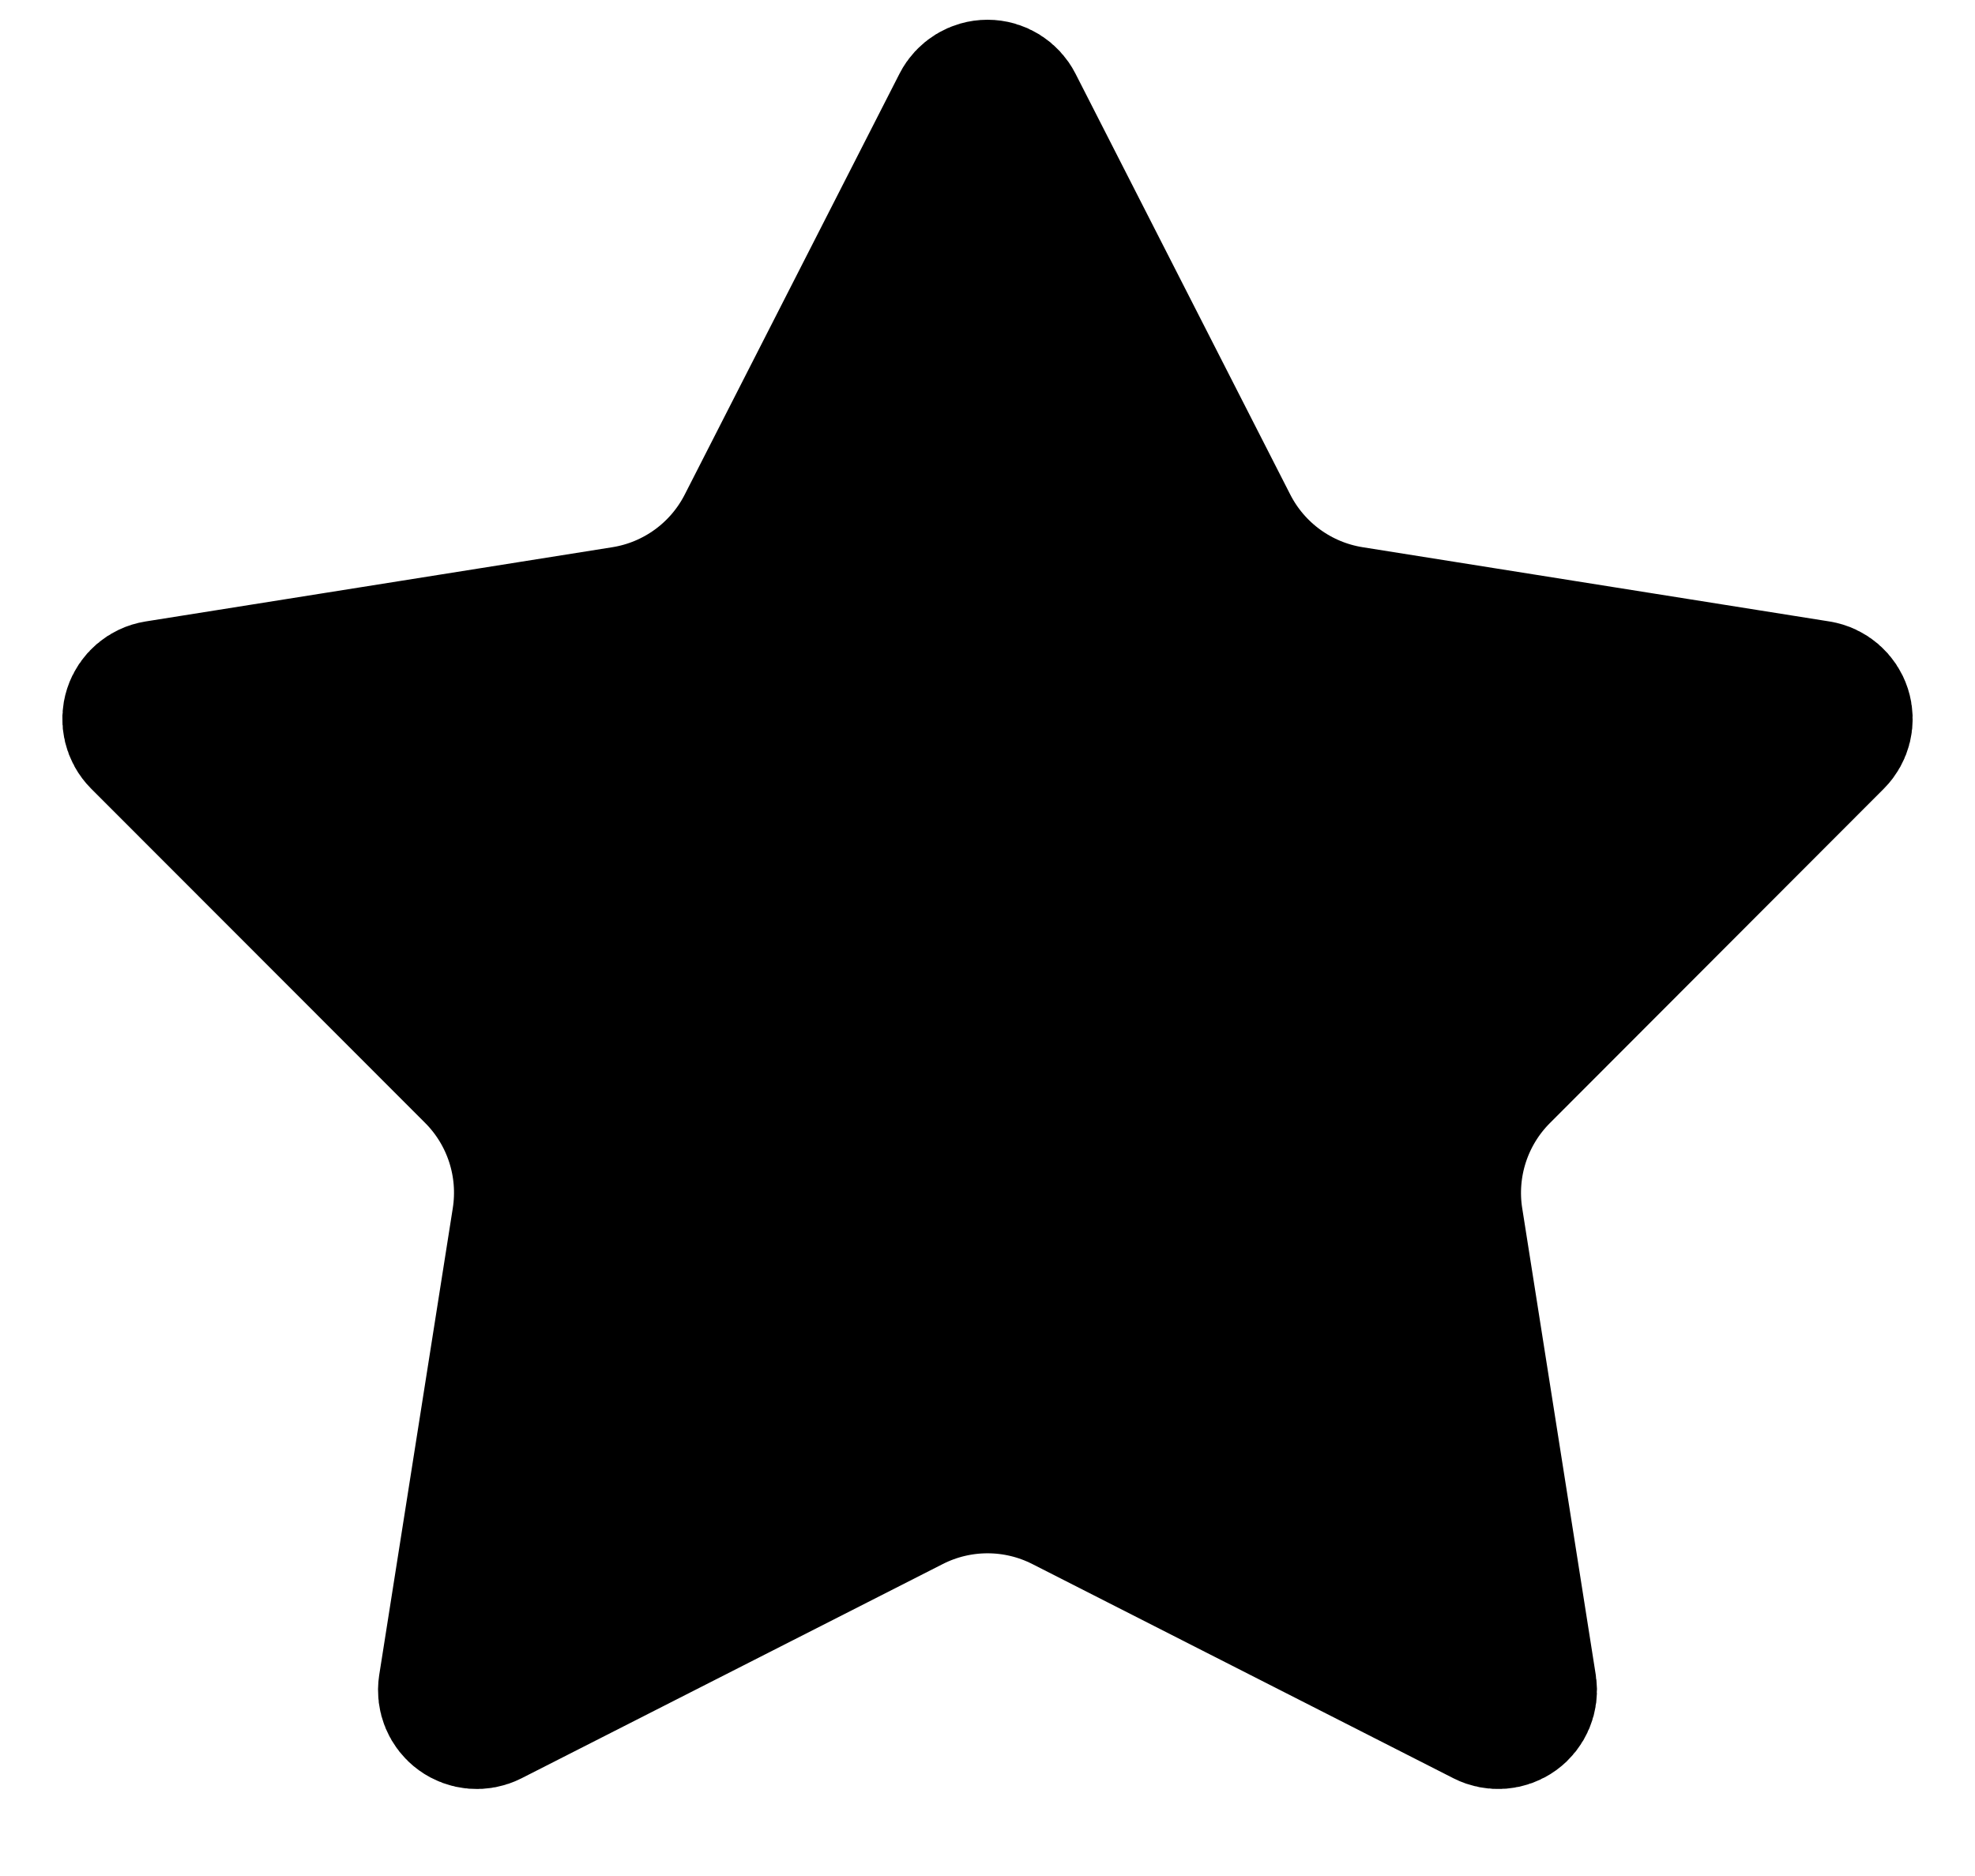
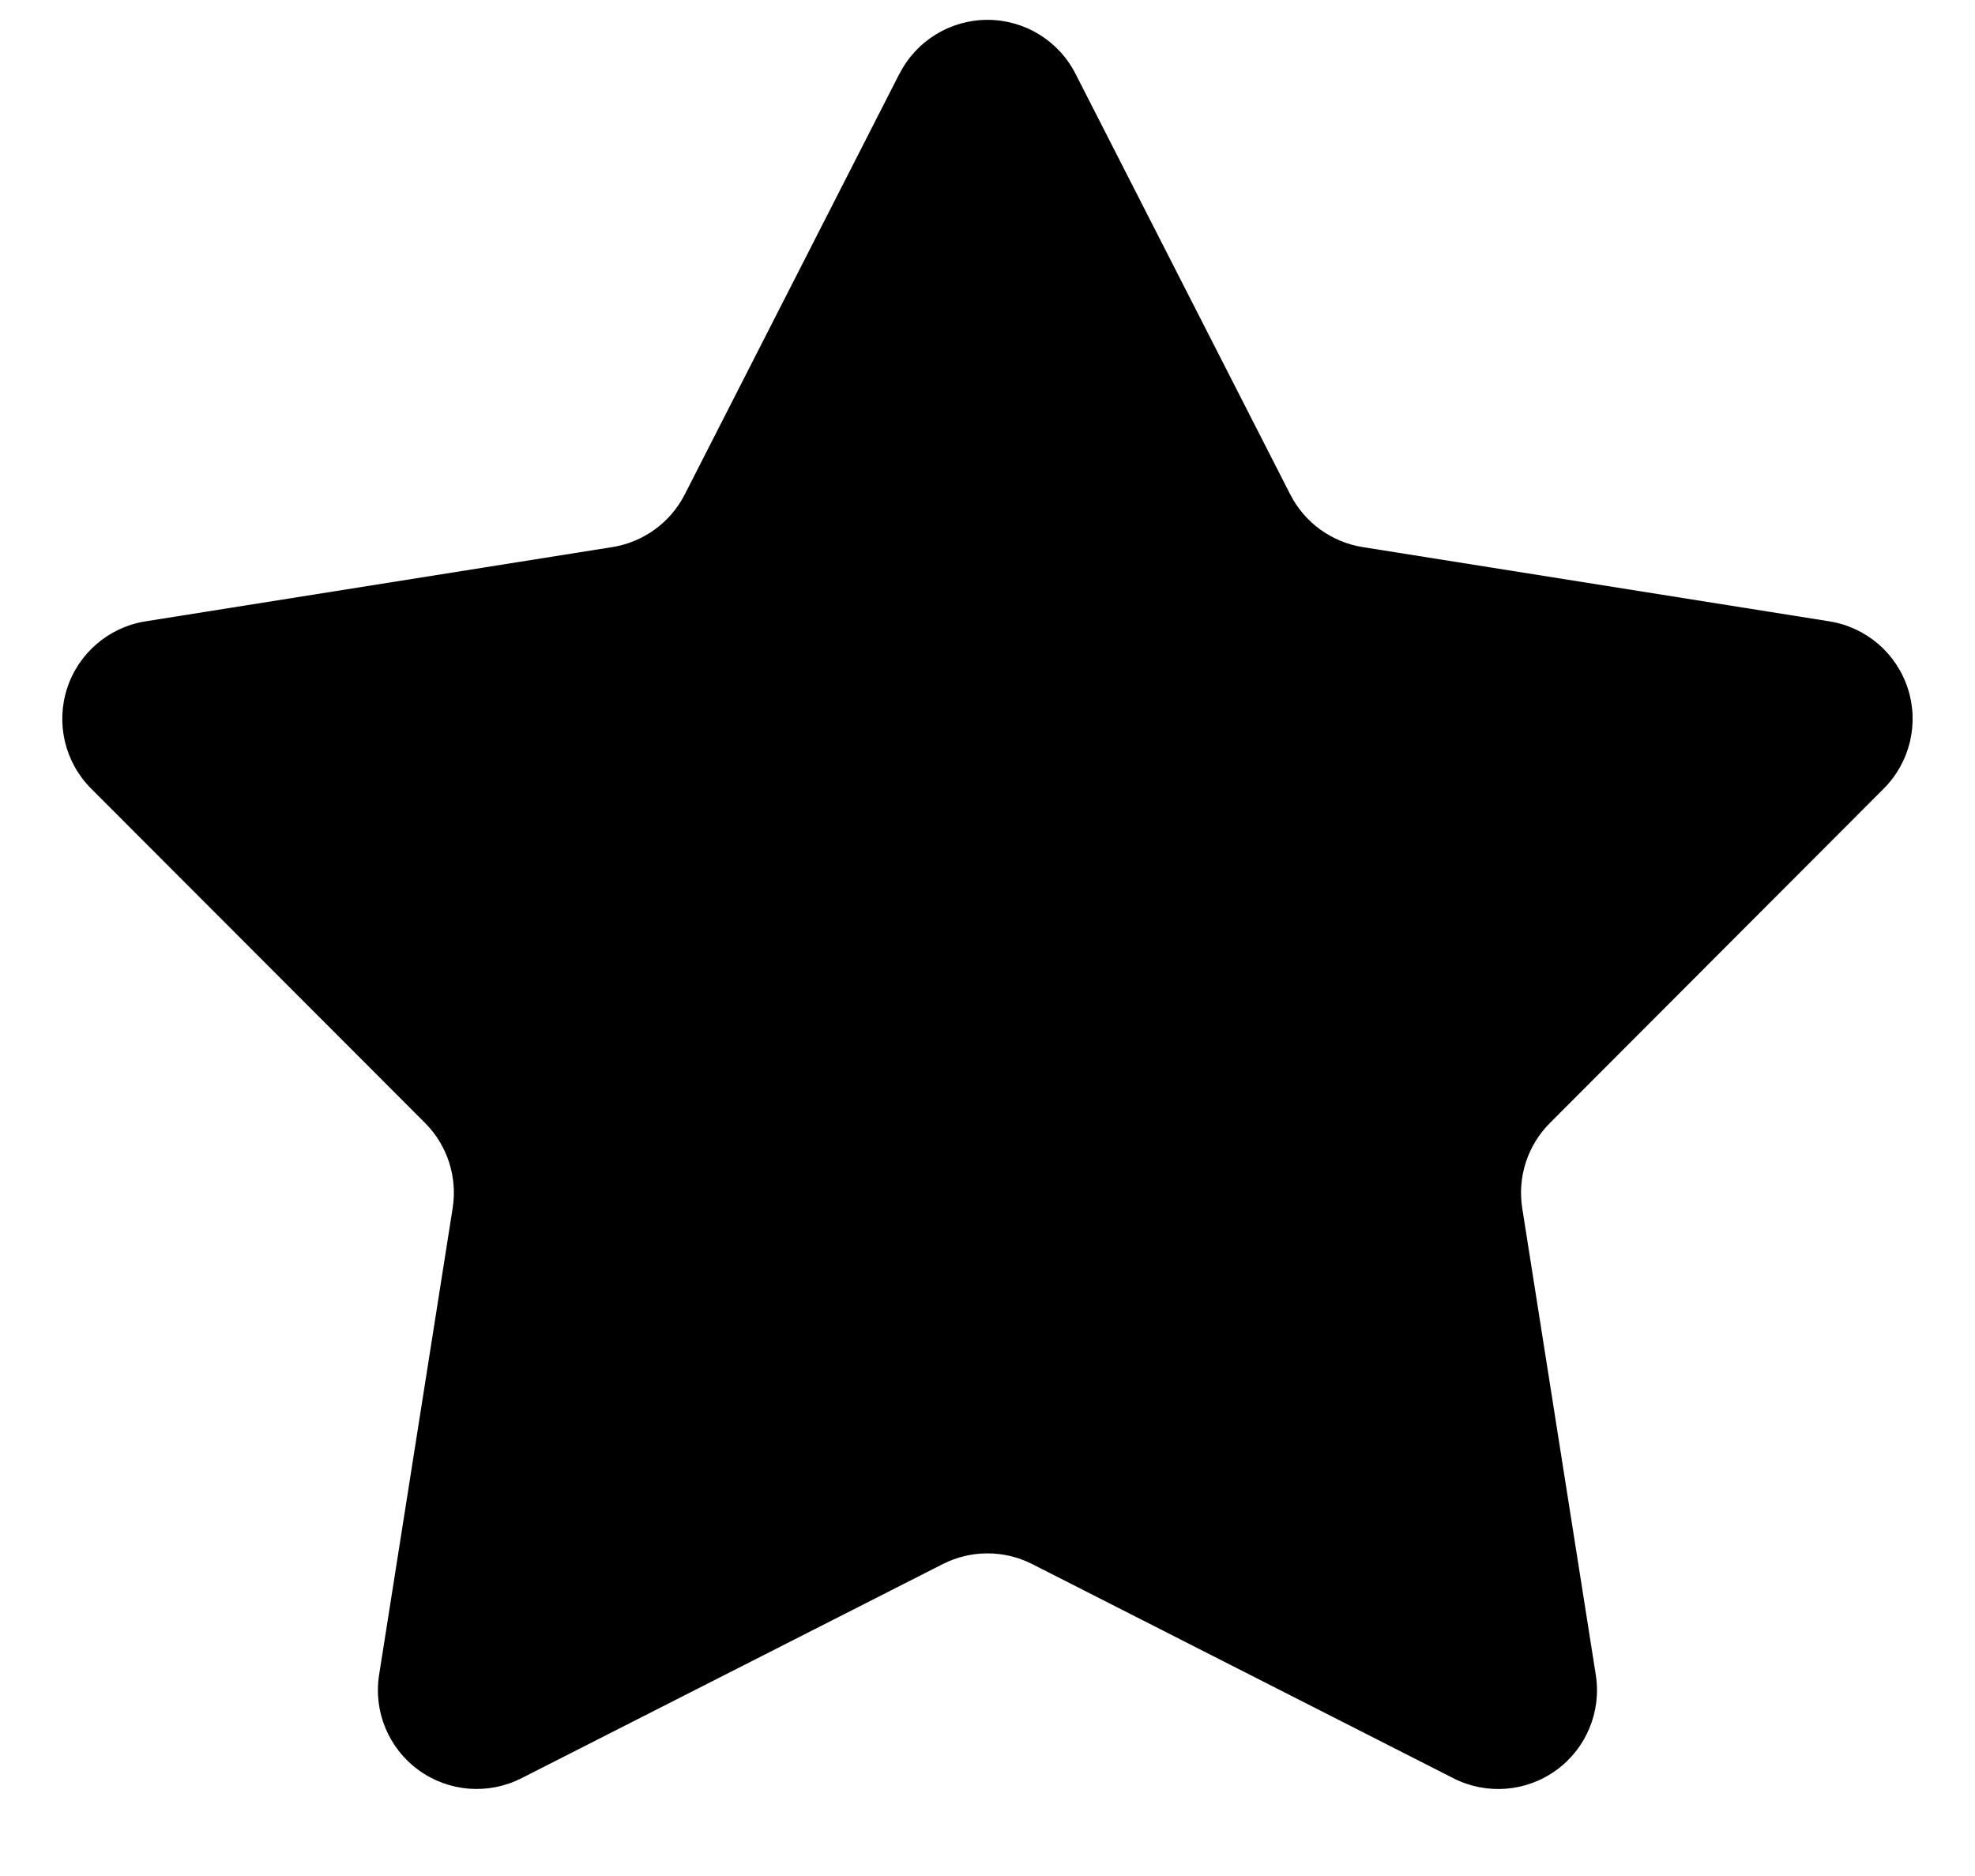
- <svg xmlns="http://www.w3.org/2000/svg" stroke="#000" stroke-width="1.5" viewBox="0 0 20 19">
-   <path d="M14.674 12.353l.727-.115-.727.115.745 4.728a.25.25 0 01-.36.261l-4.265-2.17a1.75 1.75 0 00-1.587 0l-4.266 2.17a.25.25 0 01-.36-.261l.745-4.728a1.75 1.75 0 00-.49-1.51L1.454 7.458a.25.25 0 01.137-.423l4.727-.752a1.75 1.75 0 001.284-.933l2.175-4.263a.25.25 0 01.446 0l2.175 4.263a1.75 1.75 0 001.284.933l4.727.752a.25.25 0 01.137.423l-3.382 3.387.53.53-.53-.53a1.75 1.75 0 00-.49 1.509z" />
+ <svg xmlns="http://www.w3.org/2000/svg" viewBox="0 0 20 19">
+   <path d="M9.11.745a1 1 0 011.78 0l2.176 4.263a1 1 0 00.734.533l4.726.752a1 1 0 01.55 1.694l-3.381 3.387a1 1 0 00-.28.862l.745 4.728a1 1 0 01-1.44 1.047l-4.267-2.17a1 1 0 00-.906 0L5.28 18.01a1 1 0 01-1.441-1.047l.745-4.728a1 1 0 00-.28-.862L.923 7.987a1 1 0 01.55-1.694L6.2 5.541a1 1 0 00.734-.533L9.109.745z" />
</svg>
